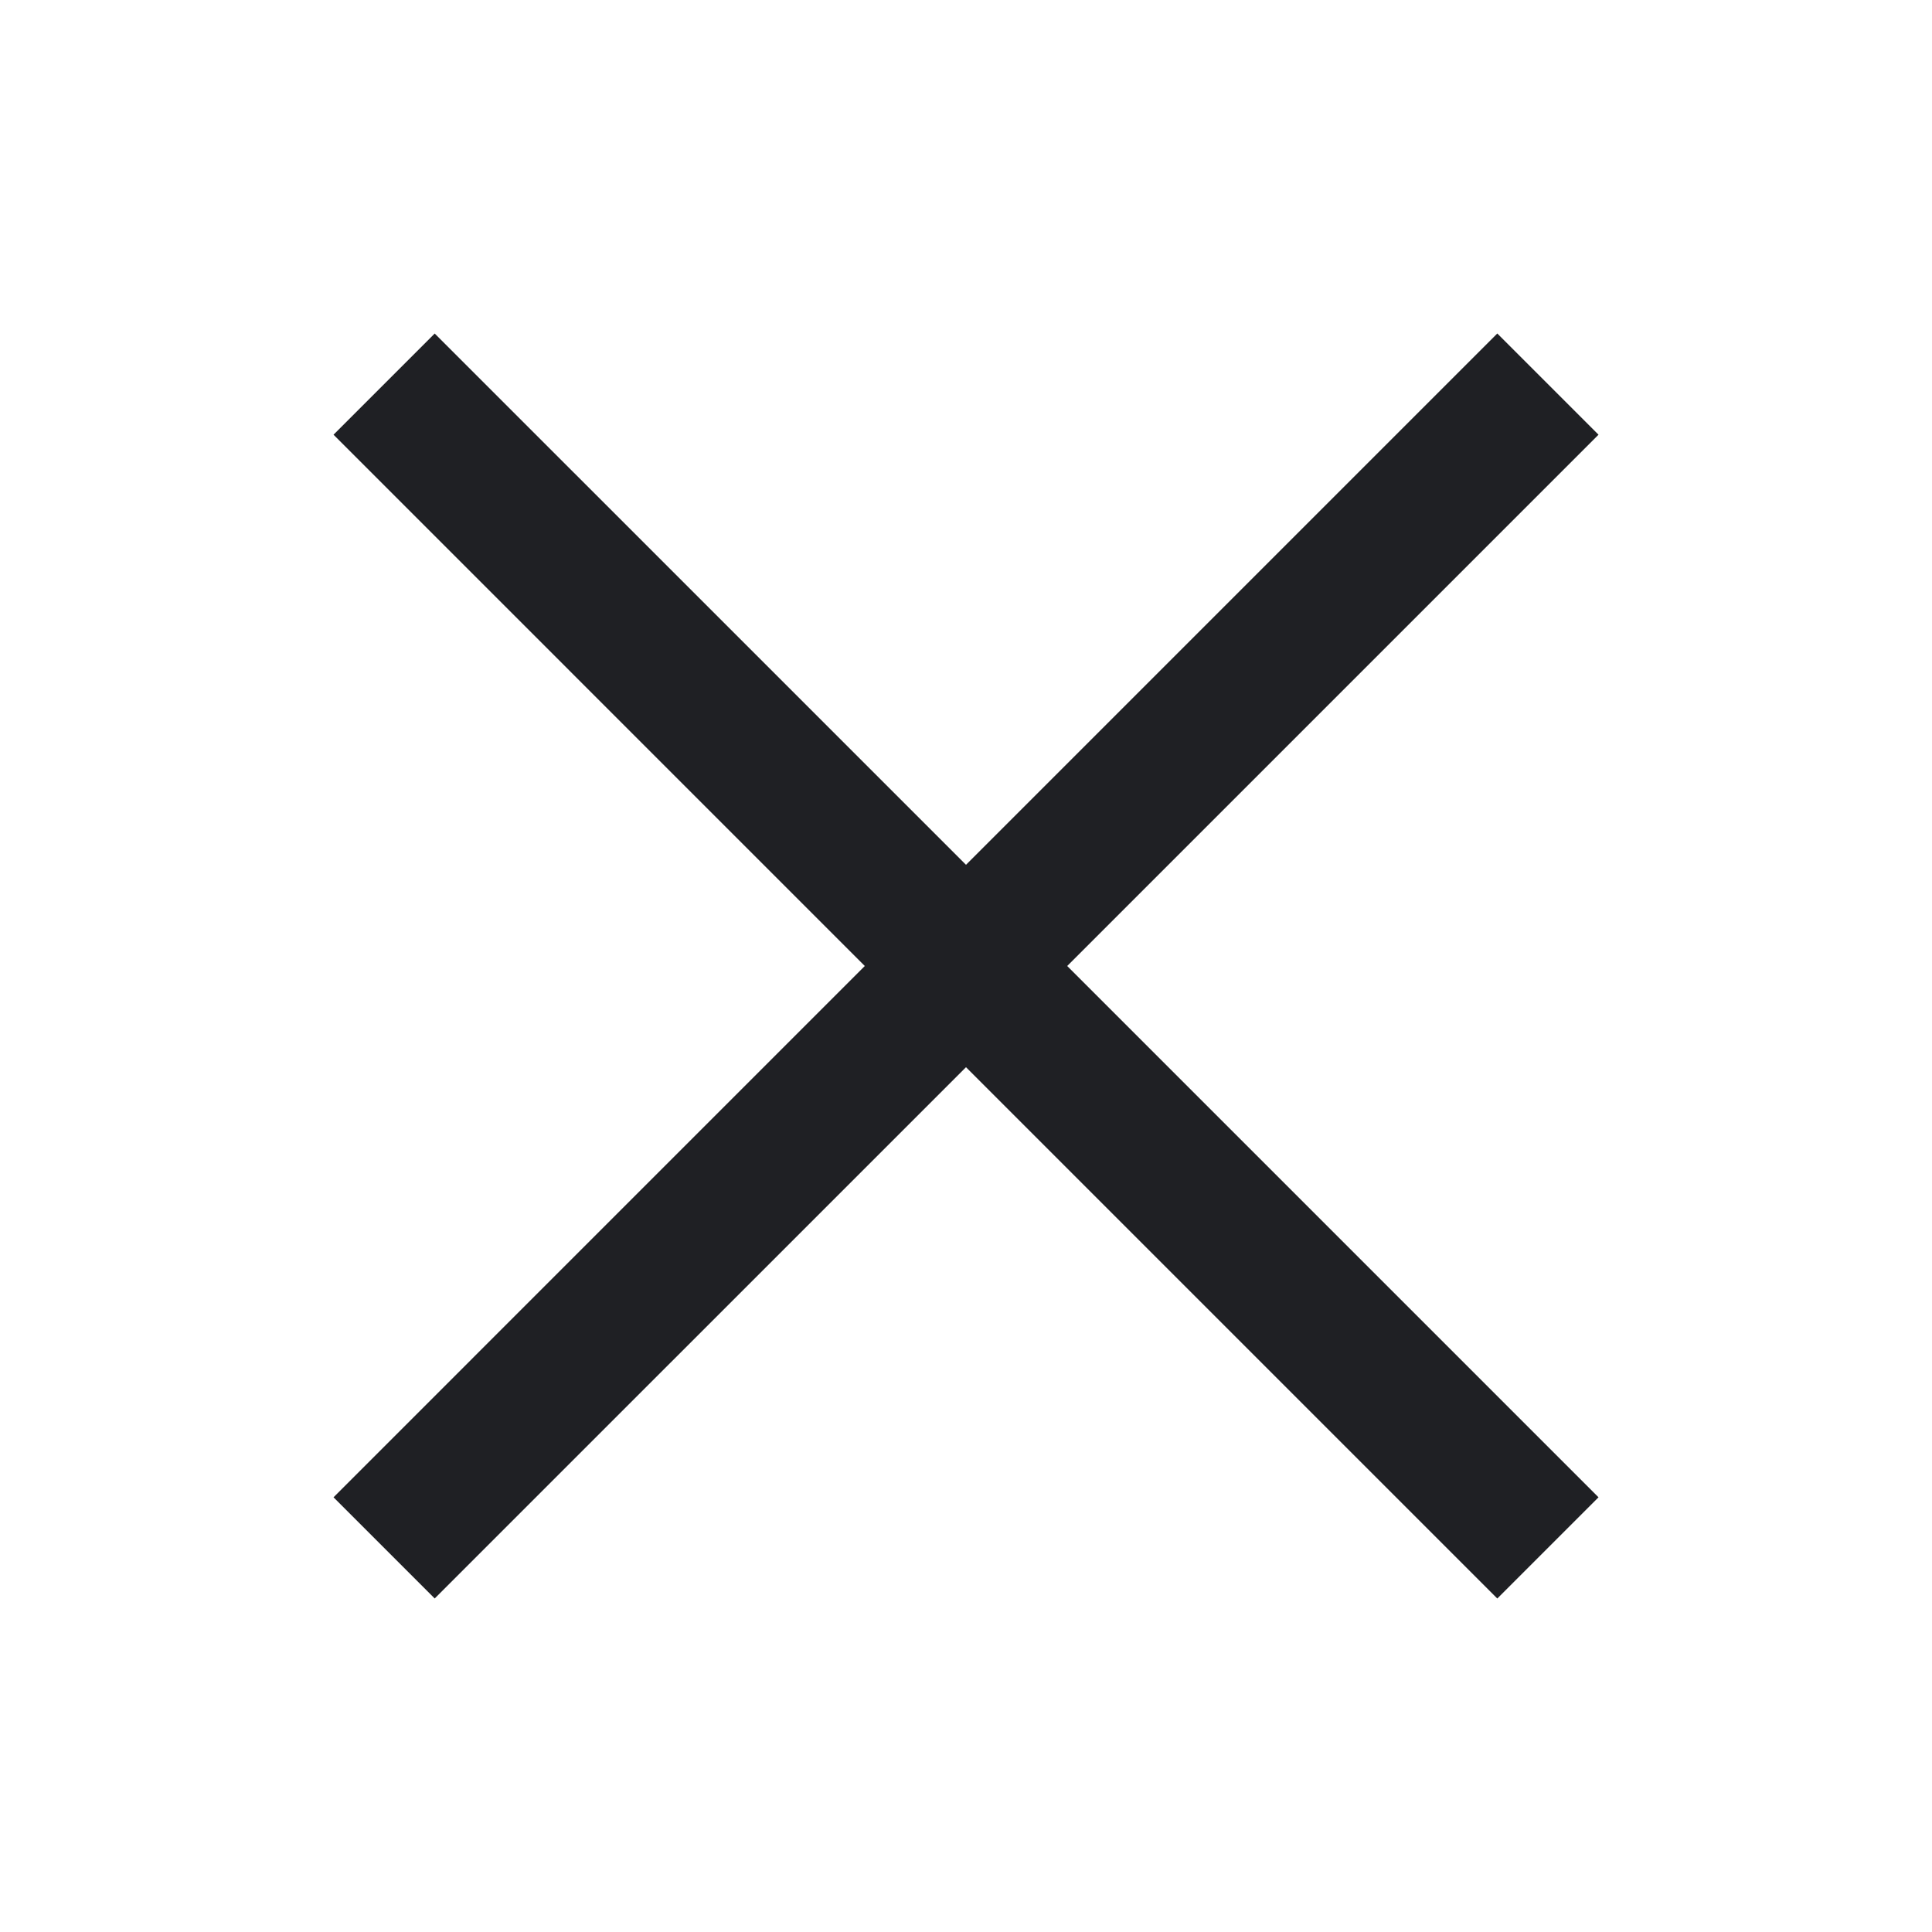
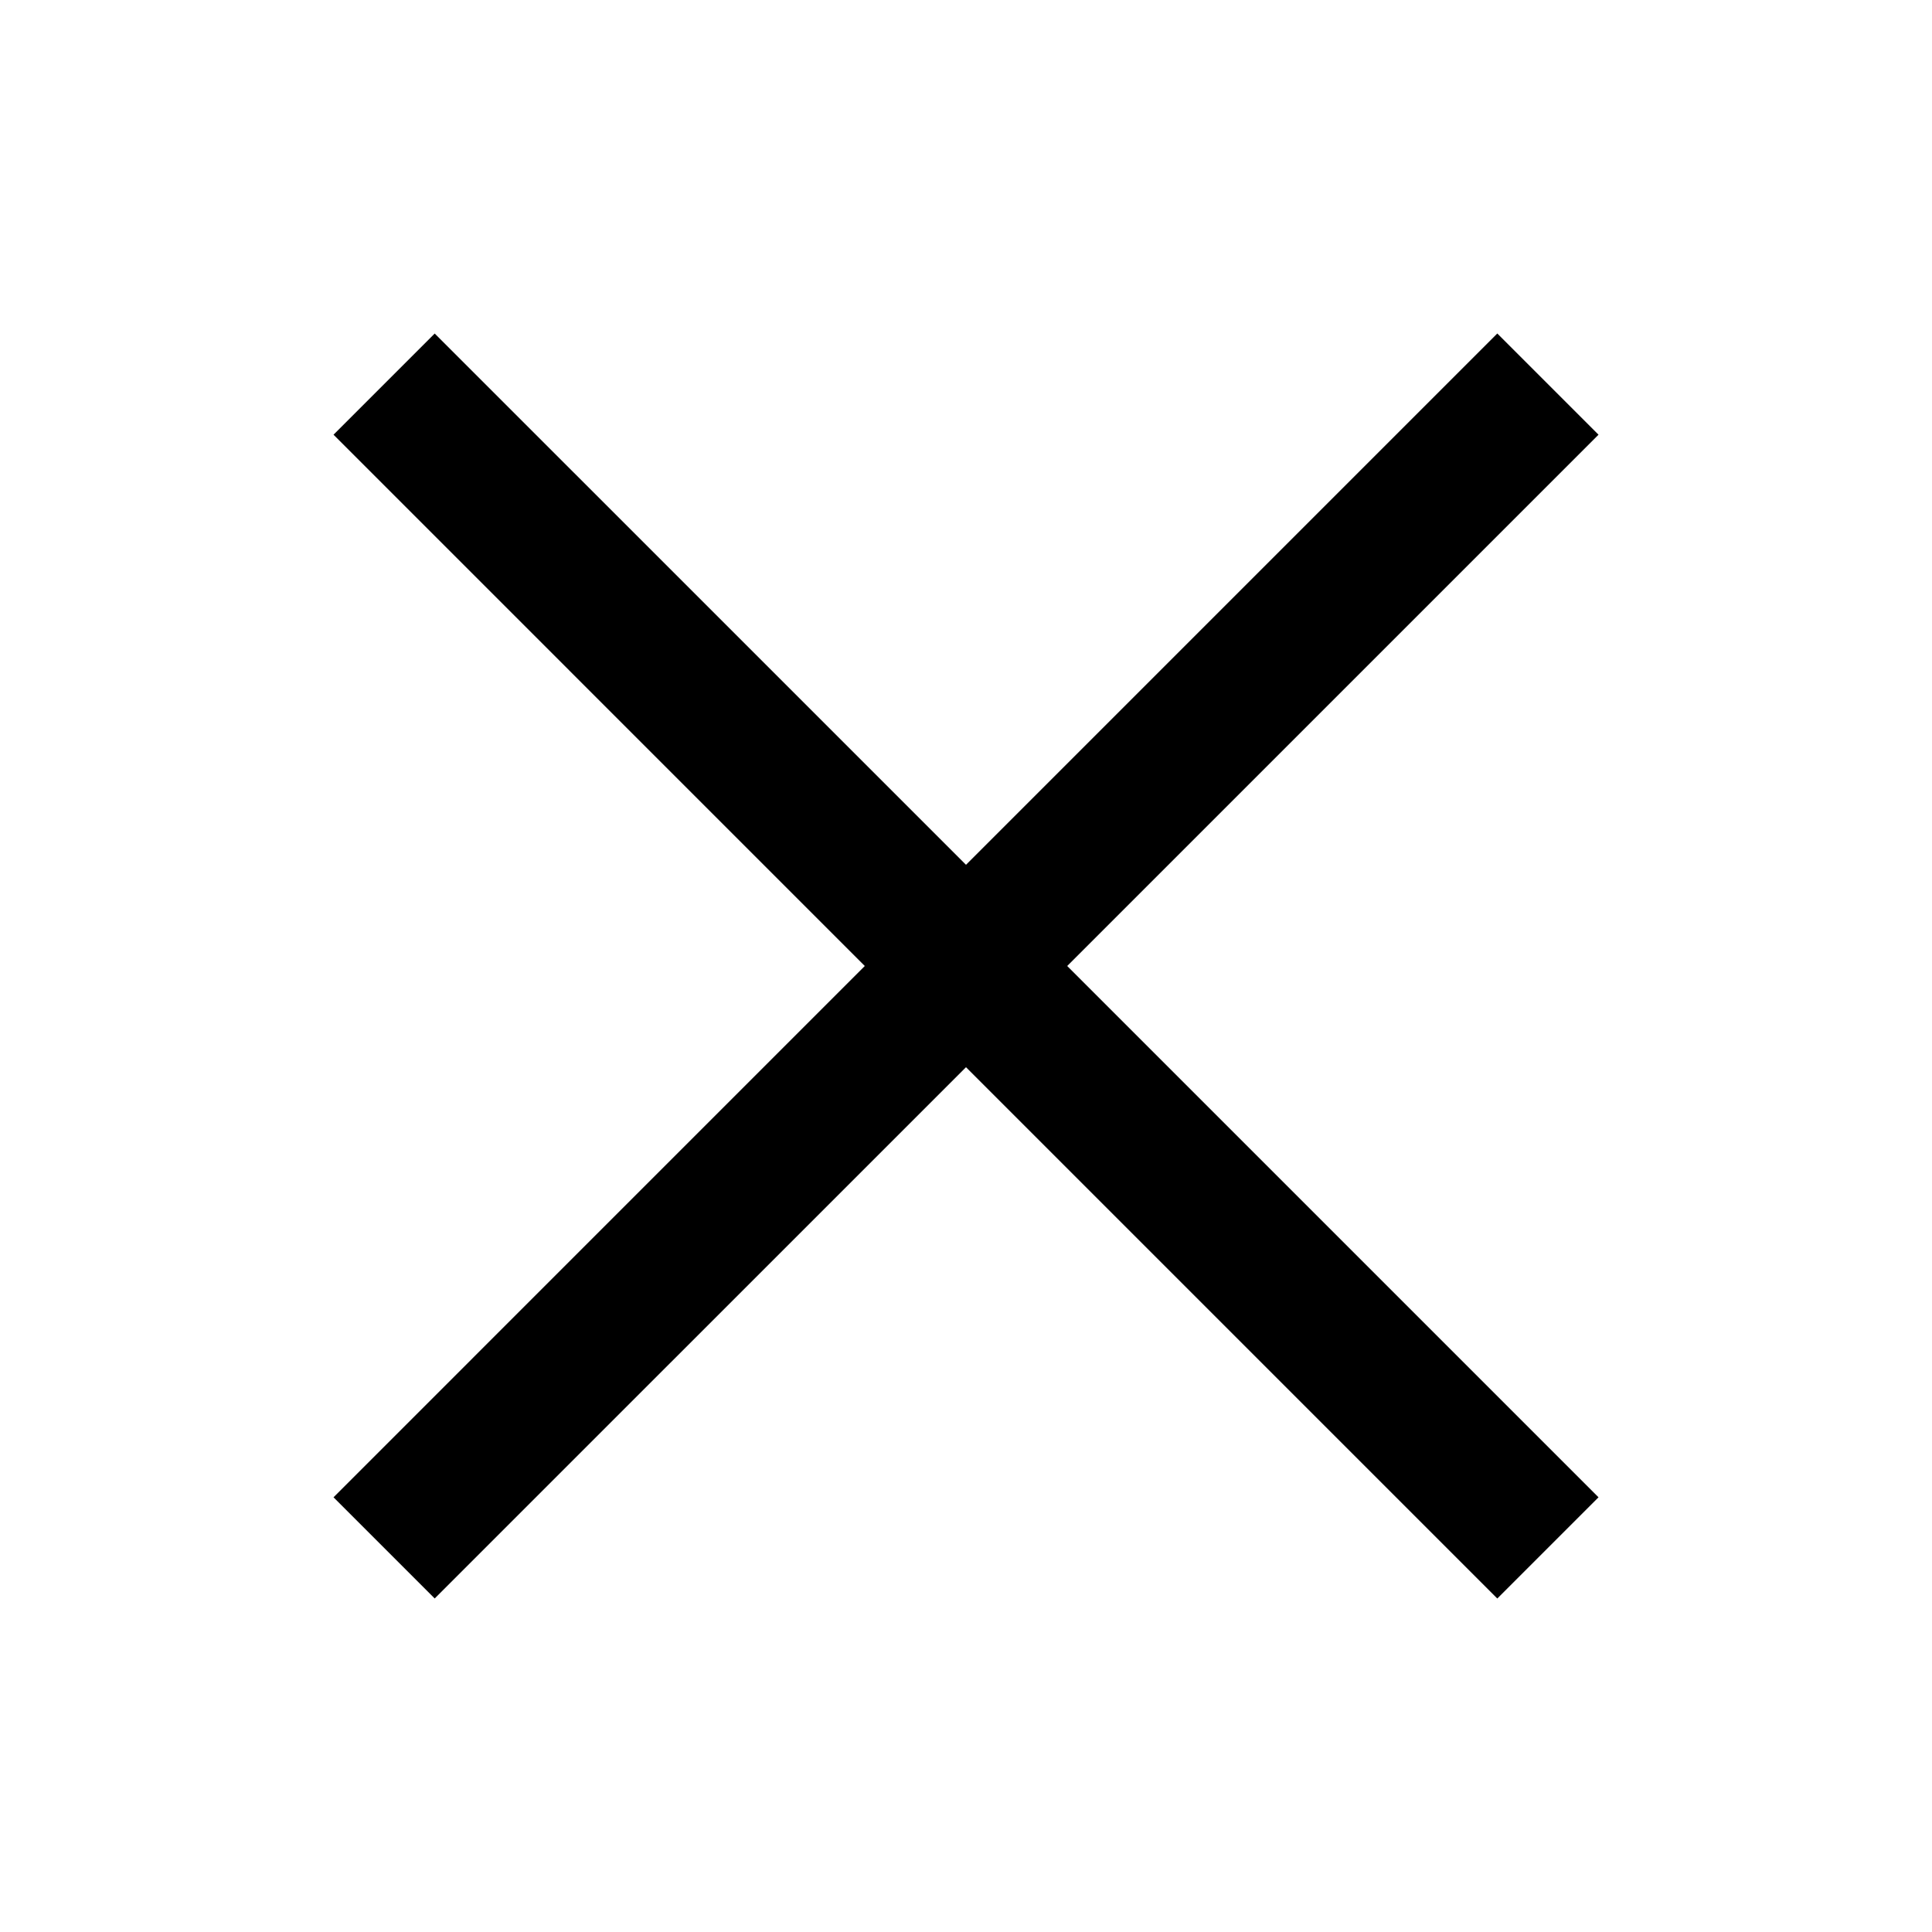
<svg xmlns="http://www.w3.org/2000/svg" viewBox="0 0 54 54" width="27" height="27">
  <g fill="none" fill-rule="evenodd">
    <path d="M0 0h54v54H0z" />
-     <path fill="#1F2024" d="M12.15 9.322L44.679 41.85l-2.829 2.829L9.322 12.15z" />
-     <path fill="#1F2024" d="M9.322 41.85L41.85 9.321l2.829 2.829L12.15 44.678z" />
+     <path fill="black" d="M12.15 9.322L44.679 41.85l-2.829 2.829L9.322 12.15z" />
+     <path fill="black" d="M9.322 41.85L41.85 9.321l2.829 2.829L12.15 44.678z" />
  </g>
</svg>
